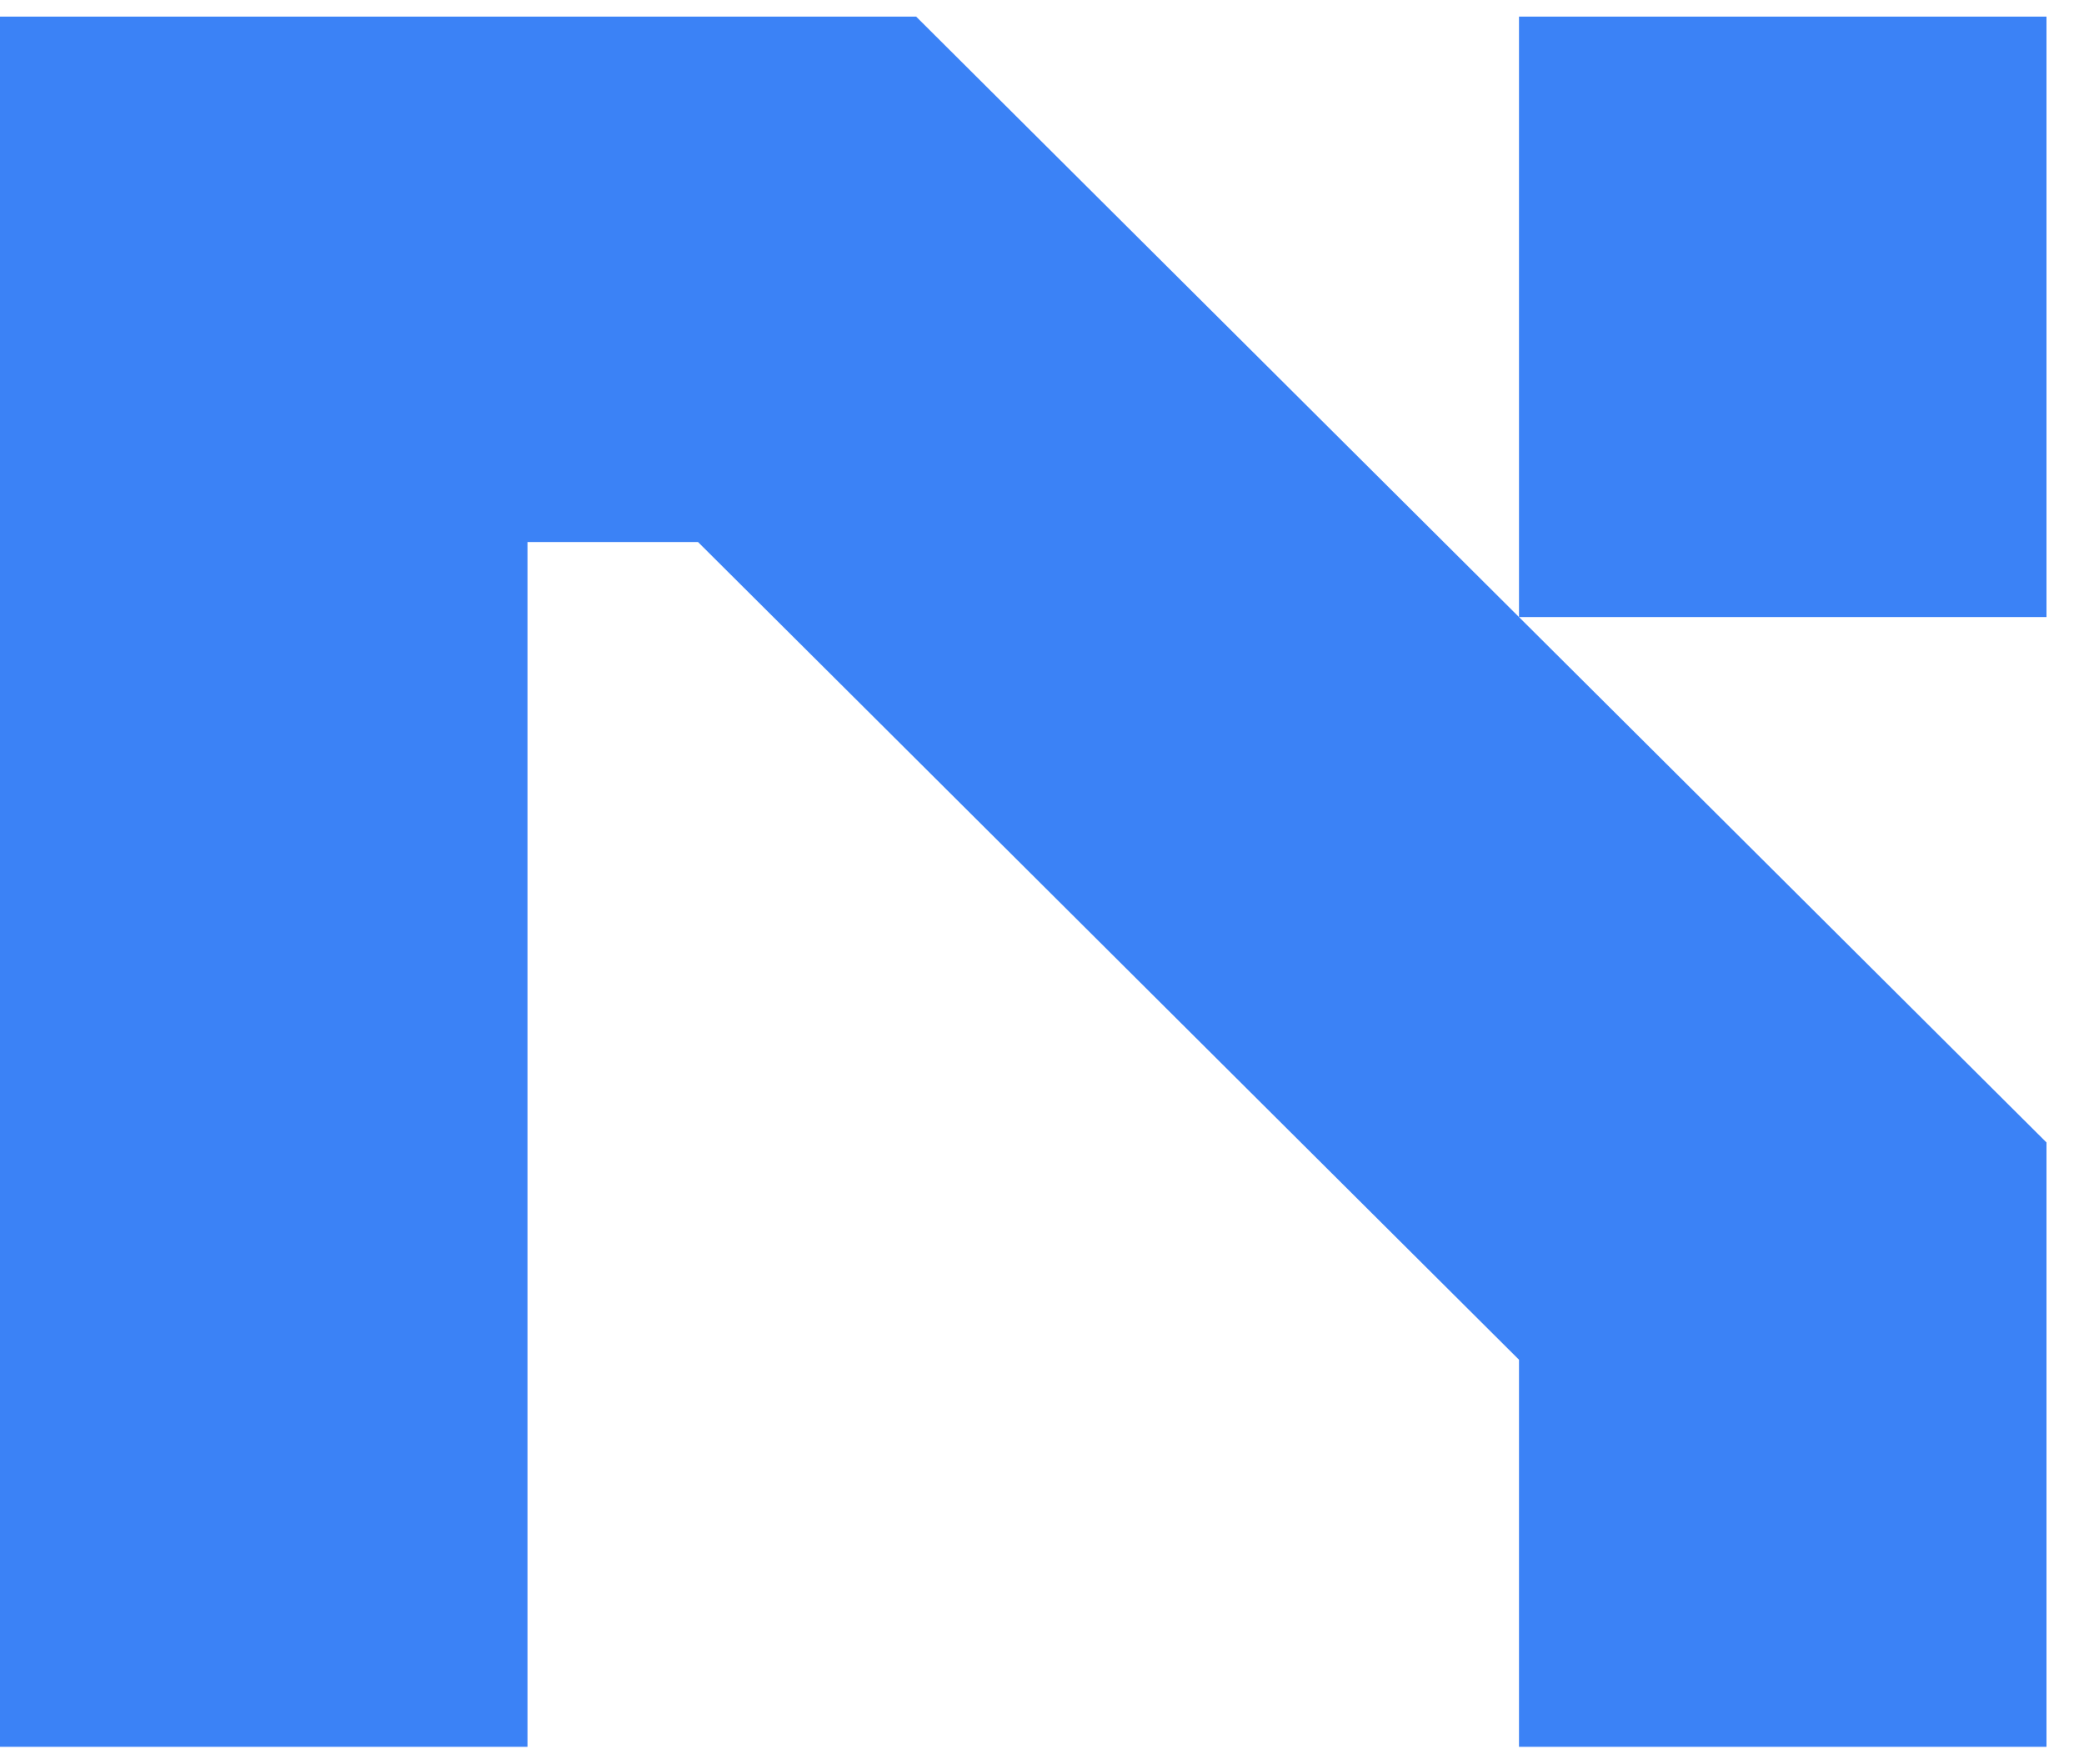
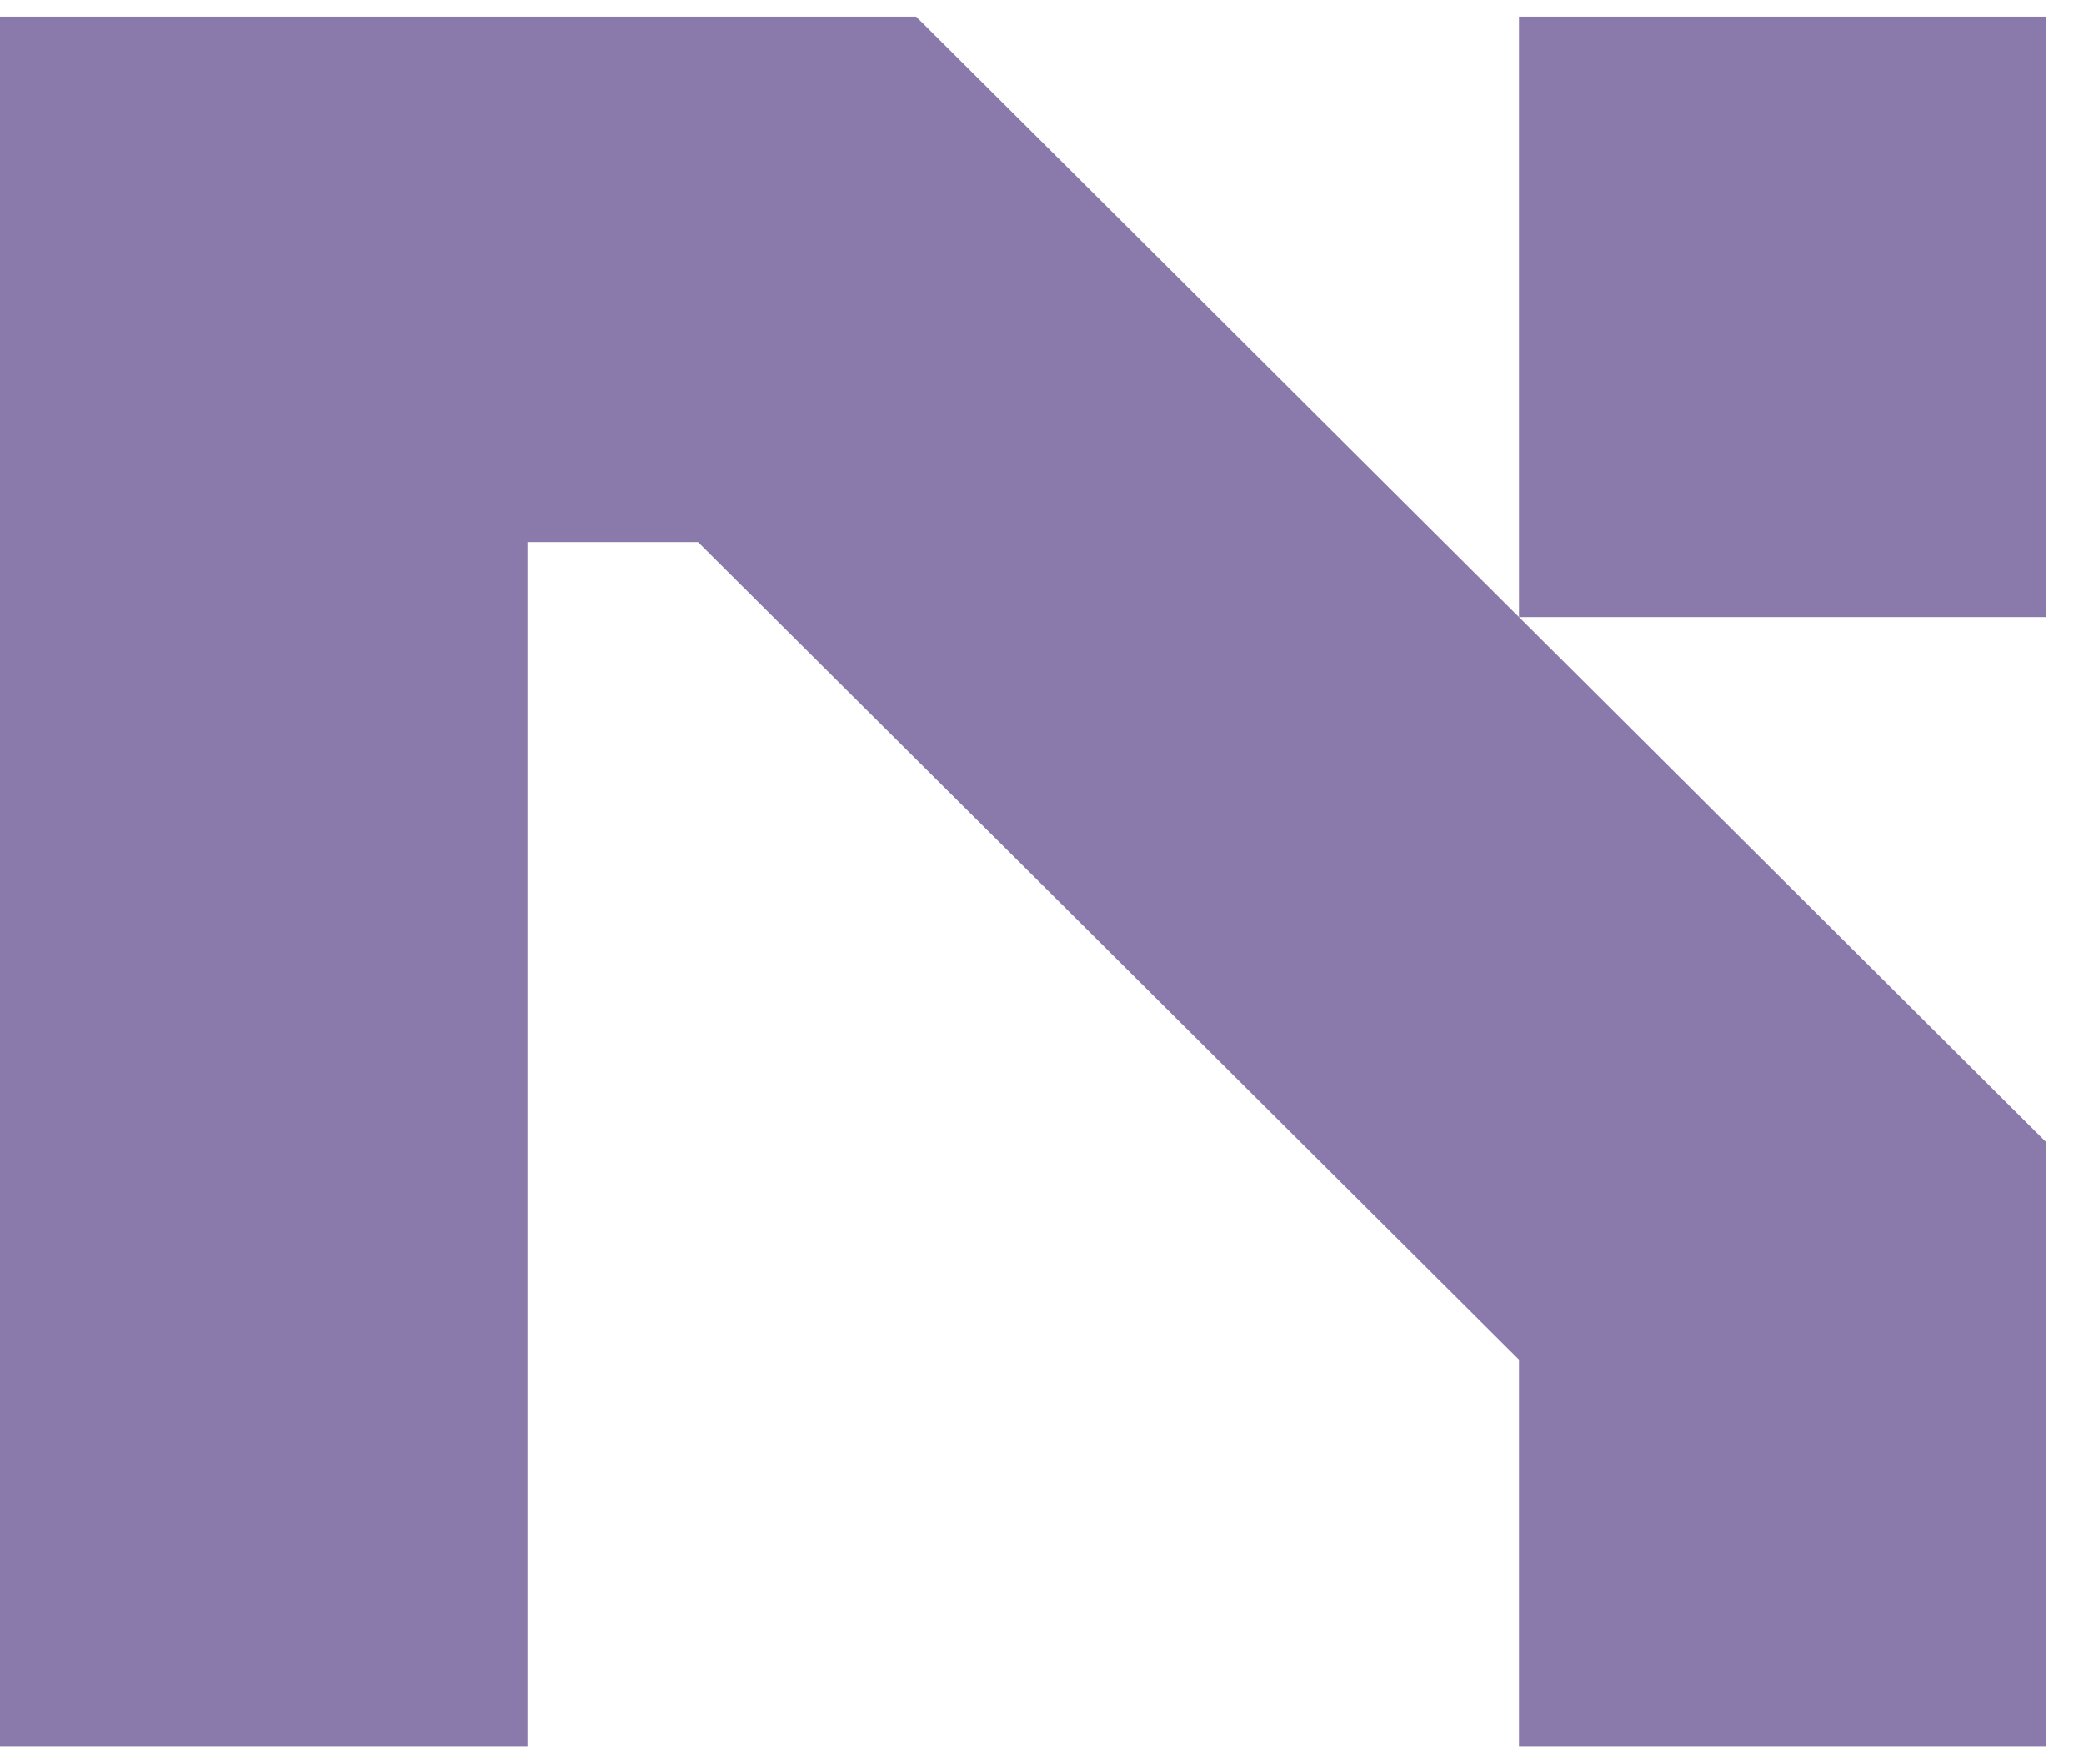
<svg xmlns="http://www.w3.org/2000/svg" id="logo-72" width="52" height="44" viewBox="0 0 53 44" fill="none">
-   <path d="M23.3 0L52.046 28.63V44H38.631V34.155L17.752 13.361L13.415 13.361L13.415 44H0L0 0L23.3 0ZM38.631 15.269V0L52.046 0V15.269L38.631 15.269Z" class="ccustom" fill="#3B82F6" />
+   <path d="M23.3 0L52.046 28.63V44H38.631V34.155L17.752 13.361L13.415 13.361L13.415 44H0L0 0L23.3 0ZM38.631 15.269V0L52.046 0V15.269L38.631 15.269Z" class="ccustom" fill="#8a79ab" />
</svg>
